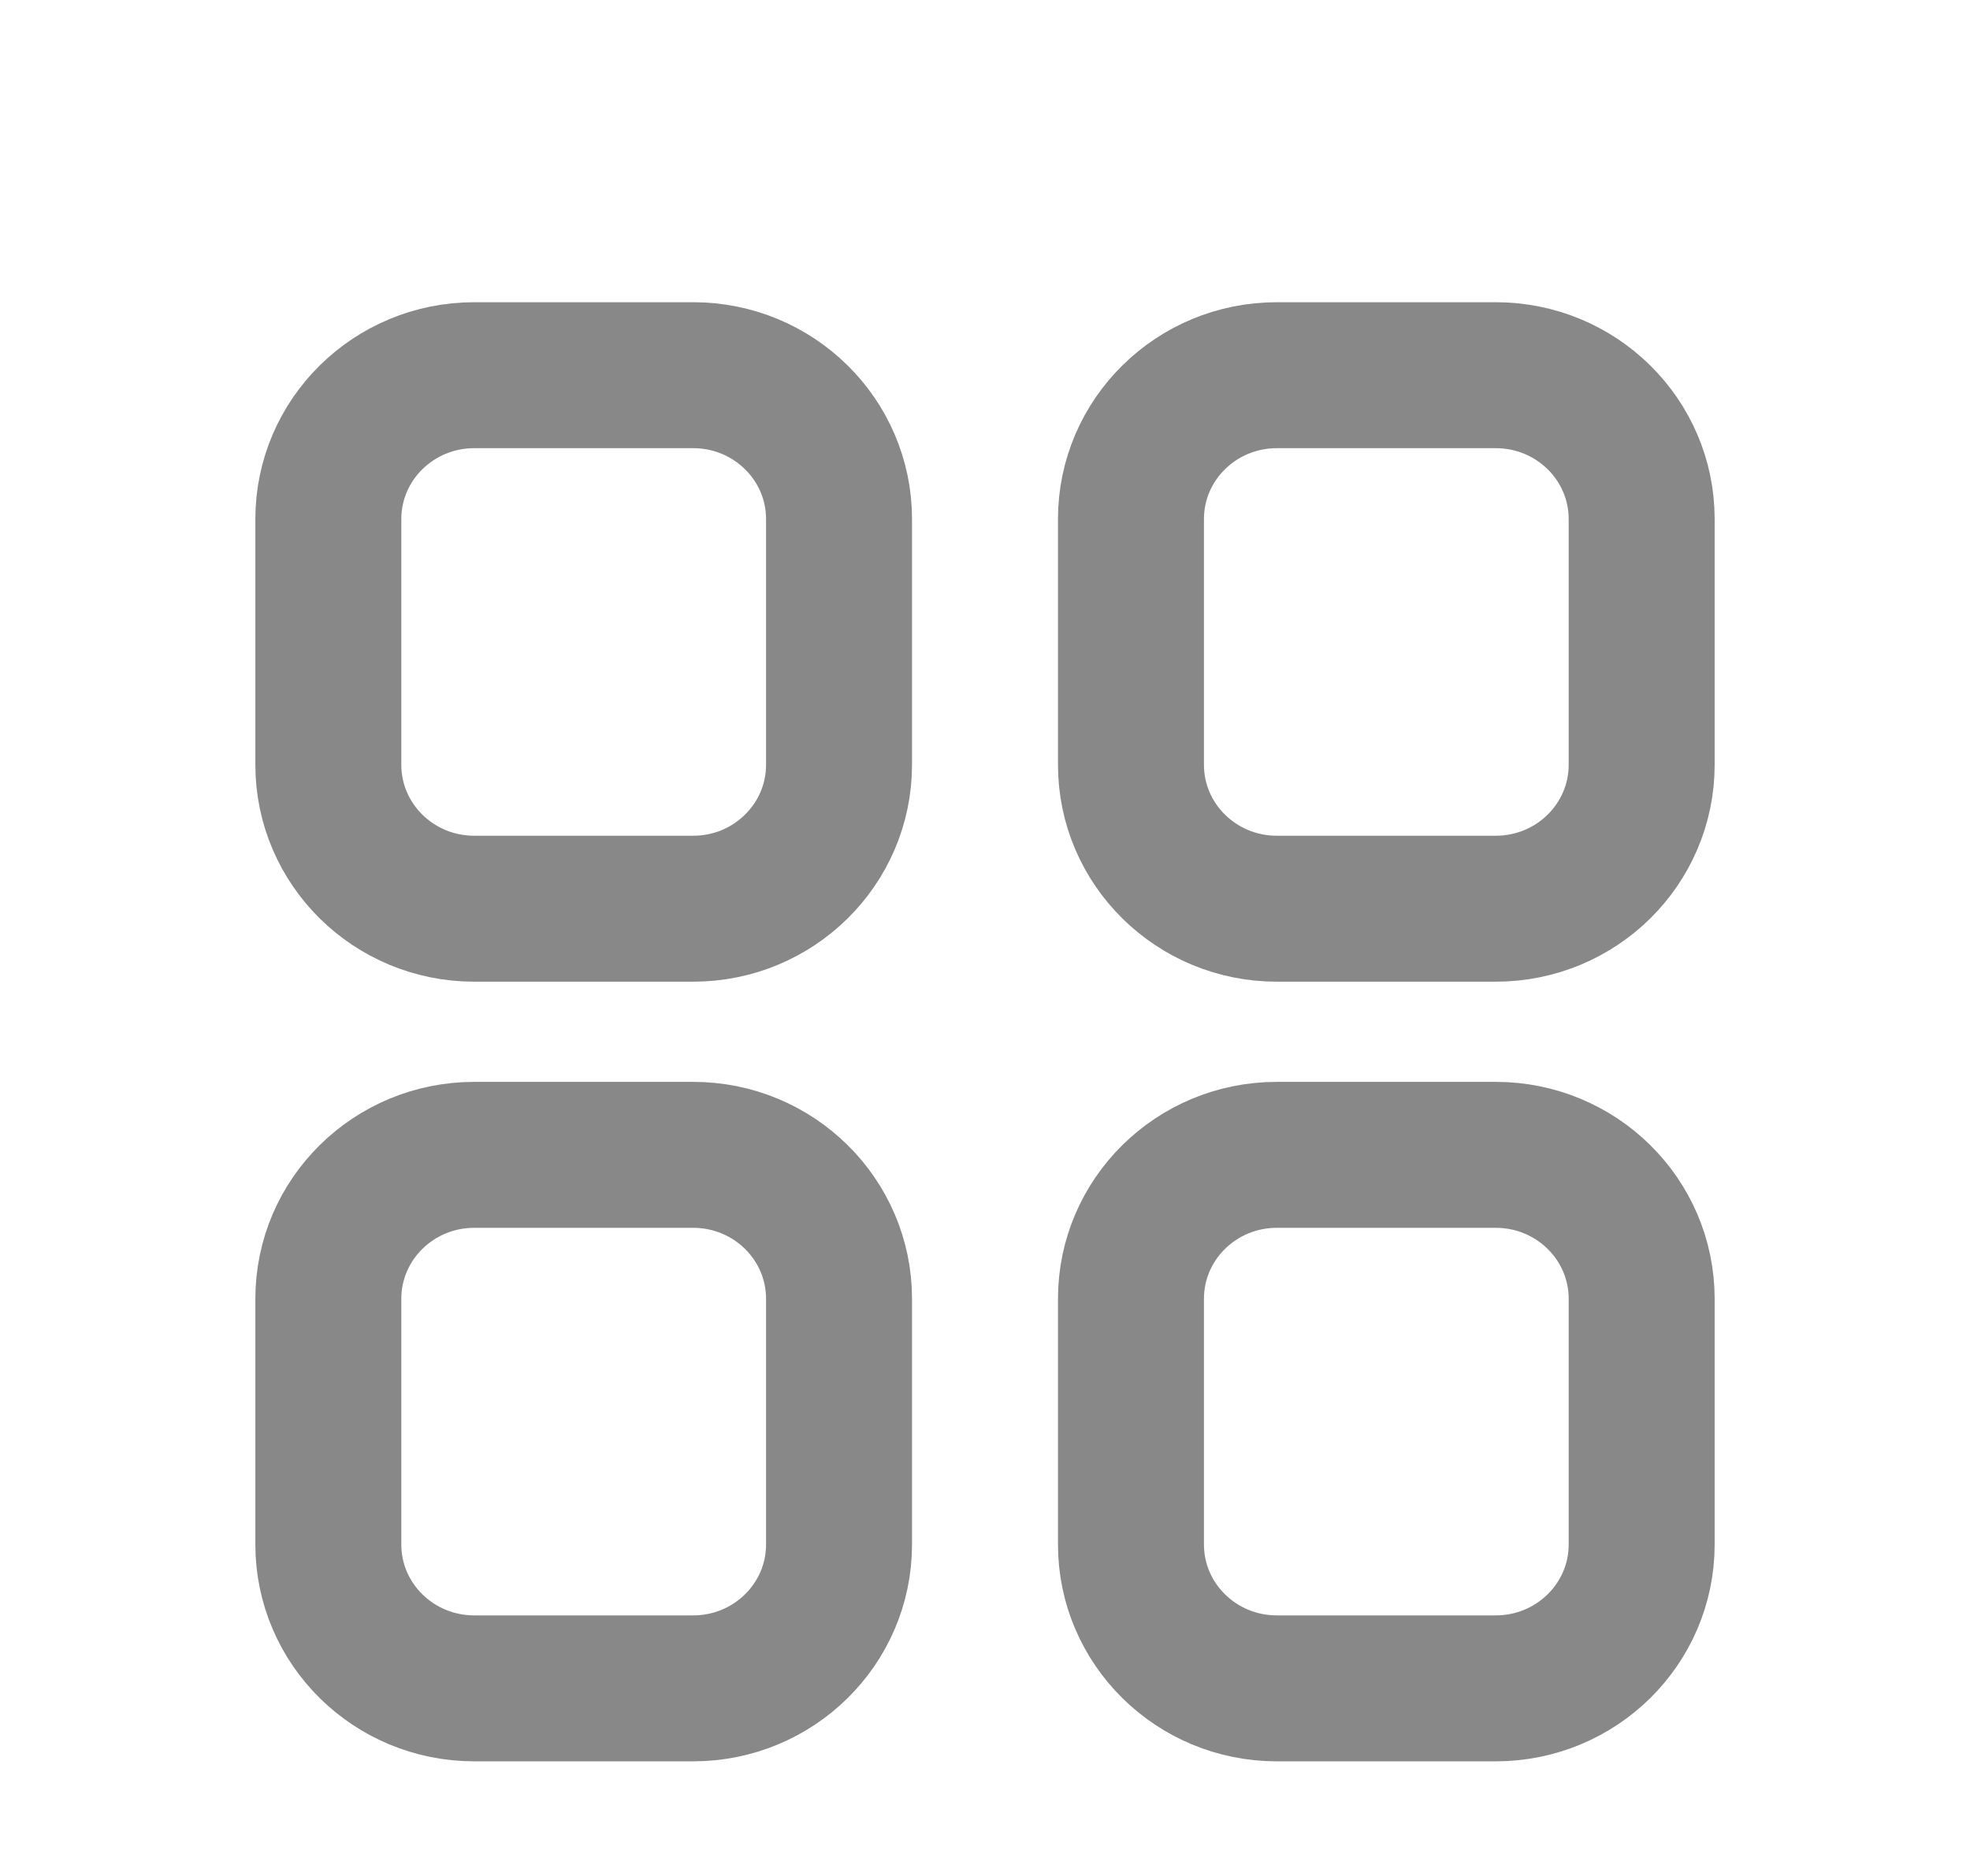
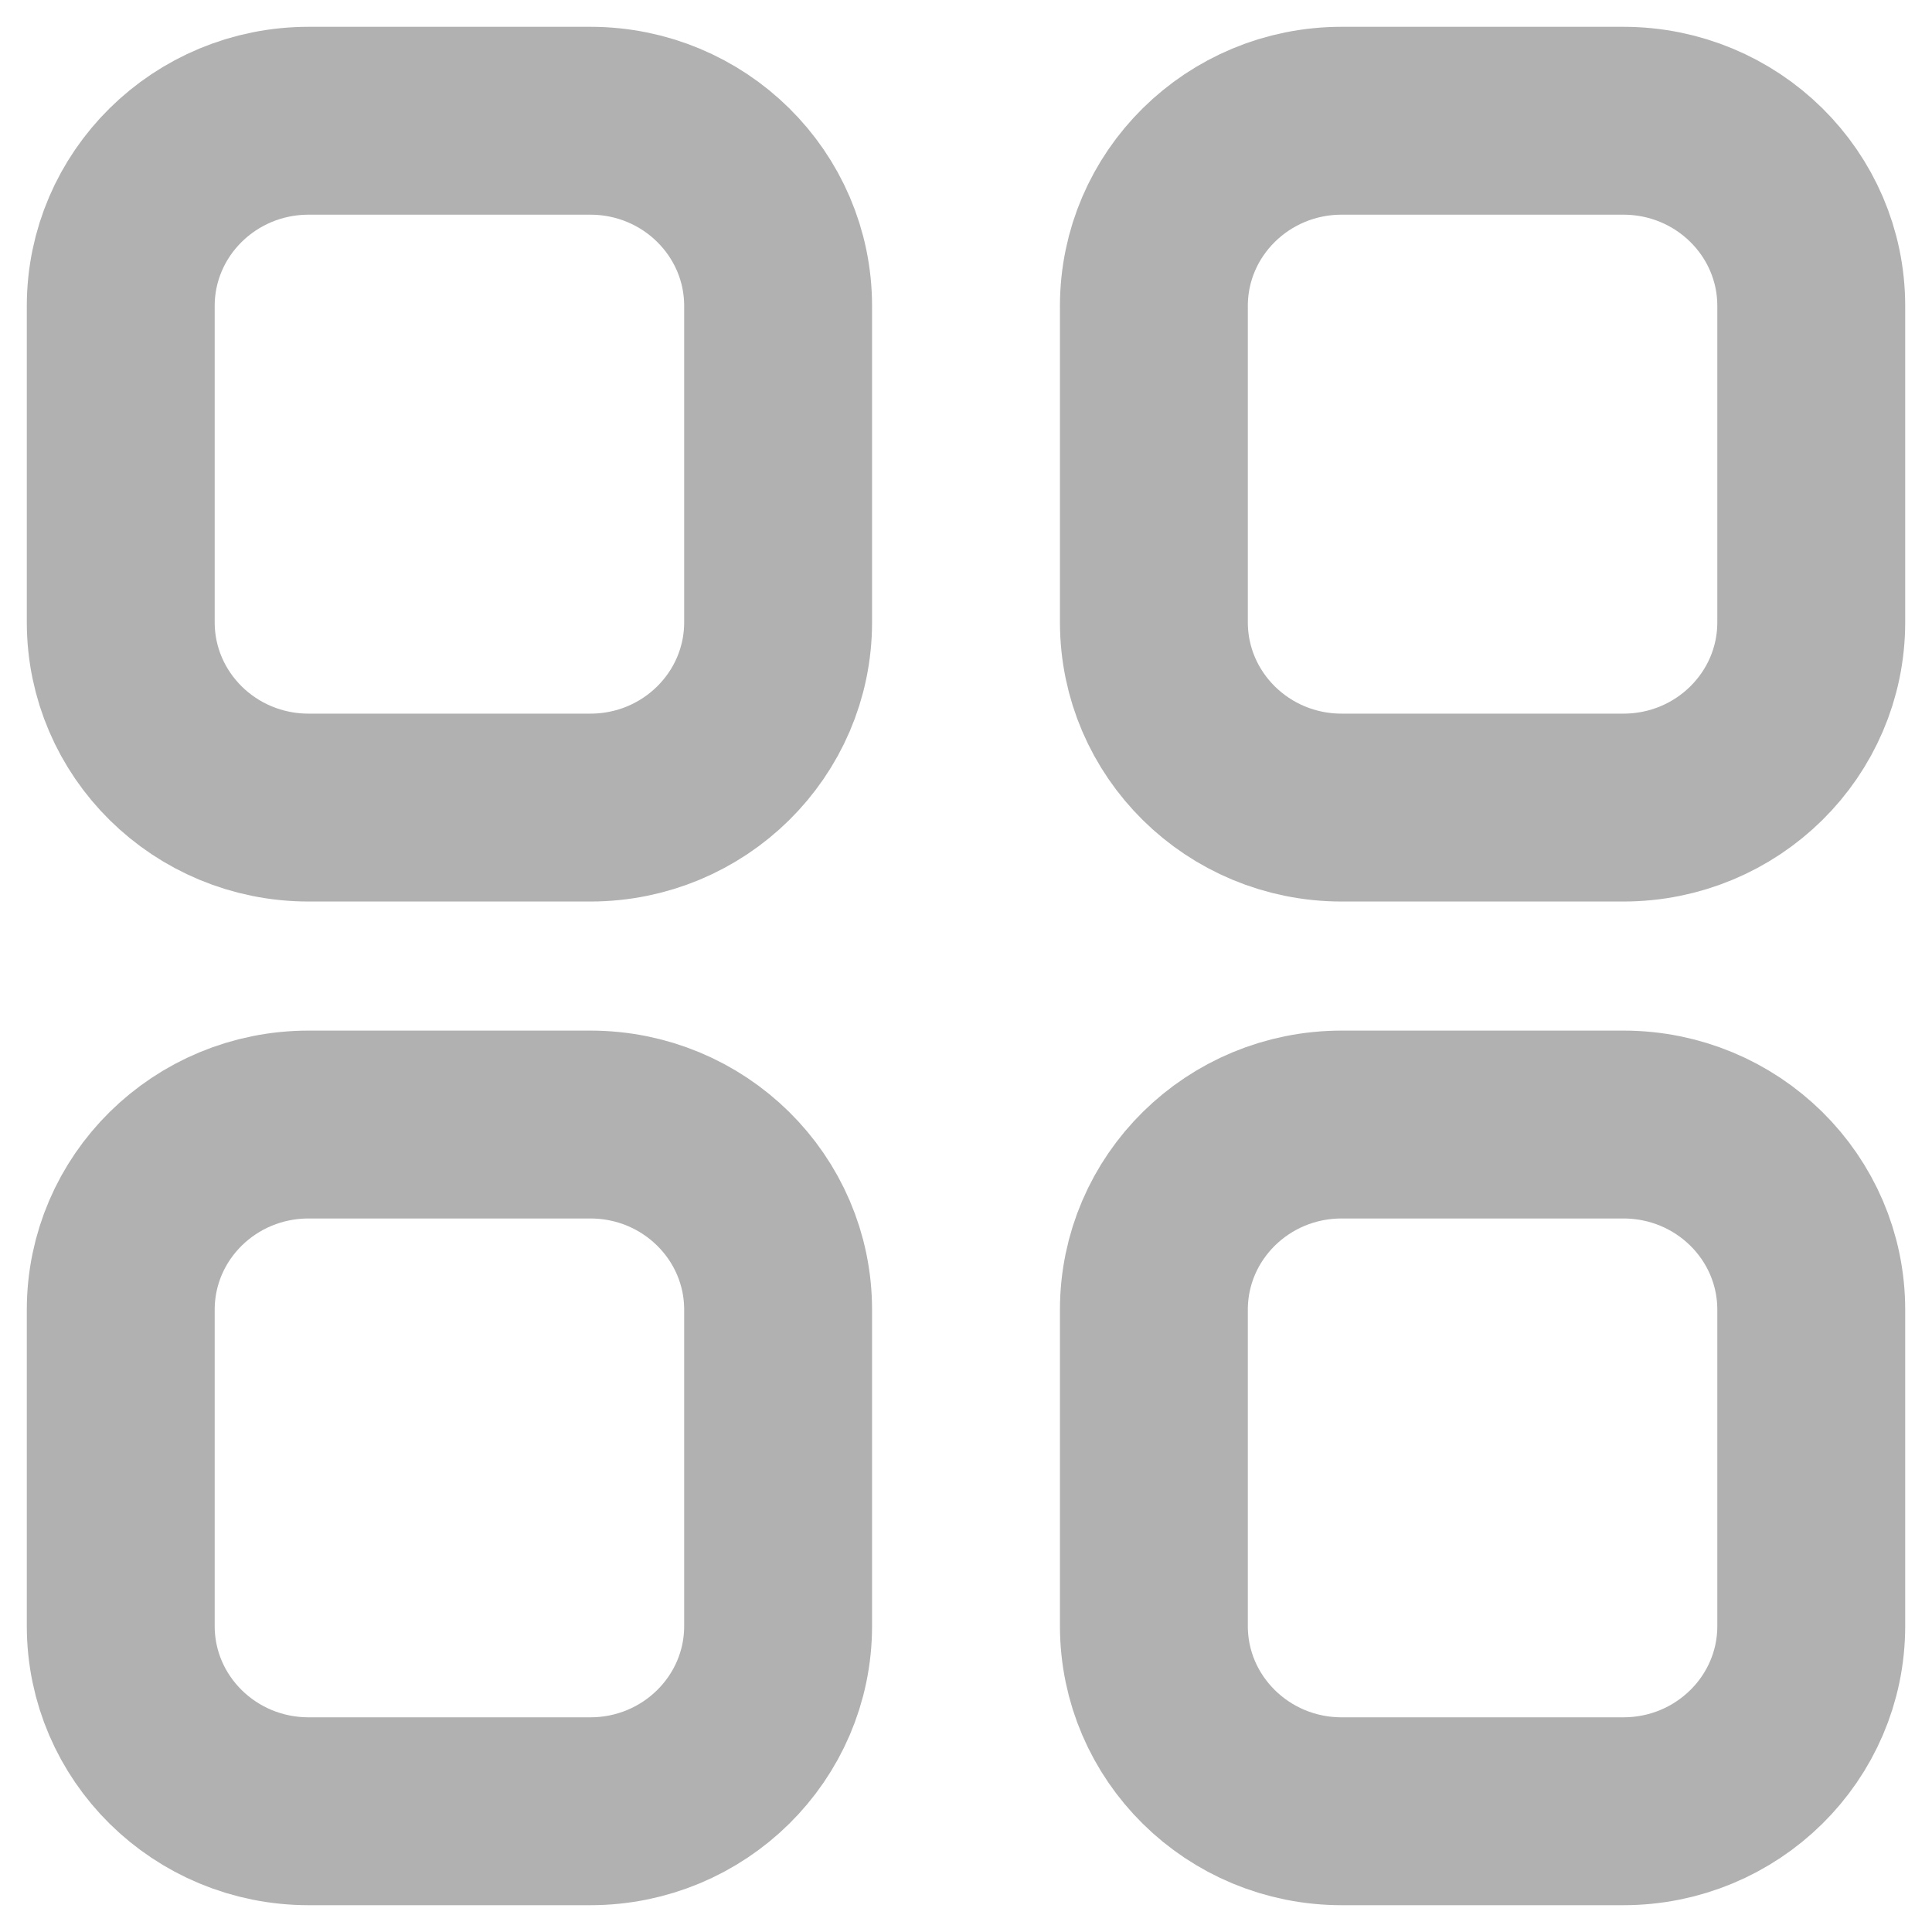
- <svg xmlns="http://www.w3.org/2000/svg" width="21" height="20" viewBox="0 0 21 20" fill="none">
-   <path d="M15.944 4C16.804 4 17.5 4.687 17.5 5.534L17.5 8.153C17.5 9.001 16.804 9.688 15.944 9.688H13.611C12.752 9.688 12.056 9.001 12.056 8.153L12.056 5.534C12.056 4.687 12.752 4 13.611 4L15.944 4Z" stroke="#888888" stroke-width="1.556" stroke-linecap="round" stroke-linejoin="round" />
-   <path d="M5.056 4C4.196 4 3.5 4.687 3.5 5.534L3.5 8.153C3.5 9.001 4.196 9.688 5.056 9.688H7.389C8.248 9.688 8.944 9.001 8.944 8.153L8.944 5.534C8.944 4.687 8.248 4 7.389 4L5.056 4Z" stroke="#888888" stroke-width="1.556" stroke-linecap="round" stroke-linejoin="round" />
-   <path d="M15.944 12.312C16.804 12.312 17.5 12.999 17.5 13.847V16.466C17.5 17.313 16.804 18 15.944 18H13.611C12.752 18 12.056 17.313 12.056 16.466L12.056 13.847C12.056 12.999 12.752 12.312 13.611 12.312H15.944Z" stroke="#888888" stroke-width="1.556" stroke-linecap="round" stroke-linejoin="round" />
-   <path d="M5.056 12.312C4.196 12.312 3.5 12.999 3.5 13.847L3.5 16.466C3.5 17.313 4.196 18 5.056 18H7.389C8.248 18 8.944 17.313 8.944 16.466L8.944 13.847C8.944 12.999 8.248 12.312 7.389 12.312H5.056Z" stroke="#888888" stroke-width="1.556" stroke-linecap="round" stroke-linejoin="round" />
+ <svg xmlns="http://www.w3.org/2000/svg" width="16" height="16" viewBox="0 0 16 16" fill="none">
+   <path d="M13.444 1C14.304 1 15 1.687 15 2.534L15 5.153C15 6.001 14.304 6.688 13.444 6.688H11.111C10.252 6.688 9.556 6.001 9.556 5.153L9.556 2.534C9.556 1.687 10.252 1 11.111 1L13.444 1Z" stroke="#B1B1B1" stroke-width="1.556" stroke-linecap="round" stroke-linejoin="round" />
+   <path d="M2.556 1C1.696 1 1 1.687 1 2.534L1 5.153C1 6.001 1.696 6.688 2.556 6.688H4.889C5.748 6.688 6.444 6.001 6.444 5.153L6.444 2.534C6.444 1.687 5.748 1 4.889 1L2.556 1Z" stroke="#B1B1B1" stroke-width="1.556" stroke-linecap="round" stroke-linejoin="round" />
+   <path d="M13.444 9.313C14.304 9.313 15 9.999 15 10.847V13.466C15 14.313 14.304 15 13.444 15H11.111C10.252 15 9.556 14.313 9.556 13.466L9.556 10.847C9.556 9.999 10.252 9.313 11.111 9.313H13.444Z" stroke="#B1B1B1" stroke-width="1.556" stroke-linecap="round" stroke-linejoin="round" />
+   <path d="M2.556 9.313C1.696 9.313 1 9.999 1 10.847L1 13.466C1 14.313 1.696 15 2.556 15H4.889C5.748 15 6.444 14.313 6.444 13.466L6.444 10.847C6.444 9.999 5.748 9.313 4.889 9.313H2.556Z" stroke="#B1B1B1" stroke-width="1.556" stroke-linecap="round" stroke-linejoin="round" />
</svg>
